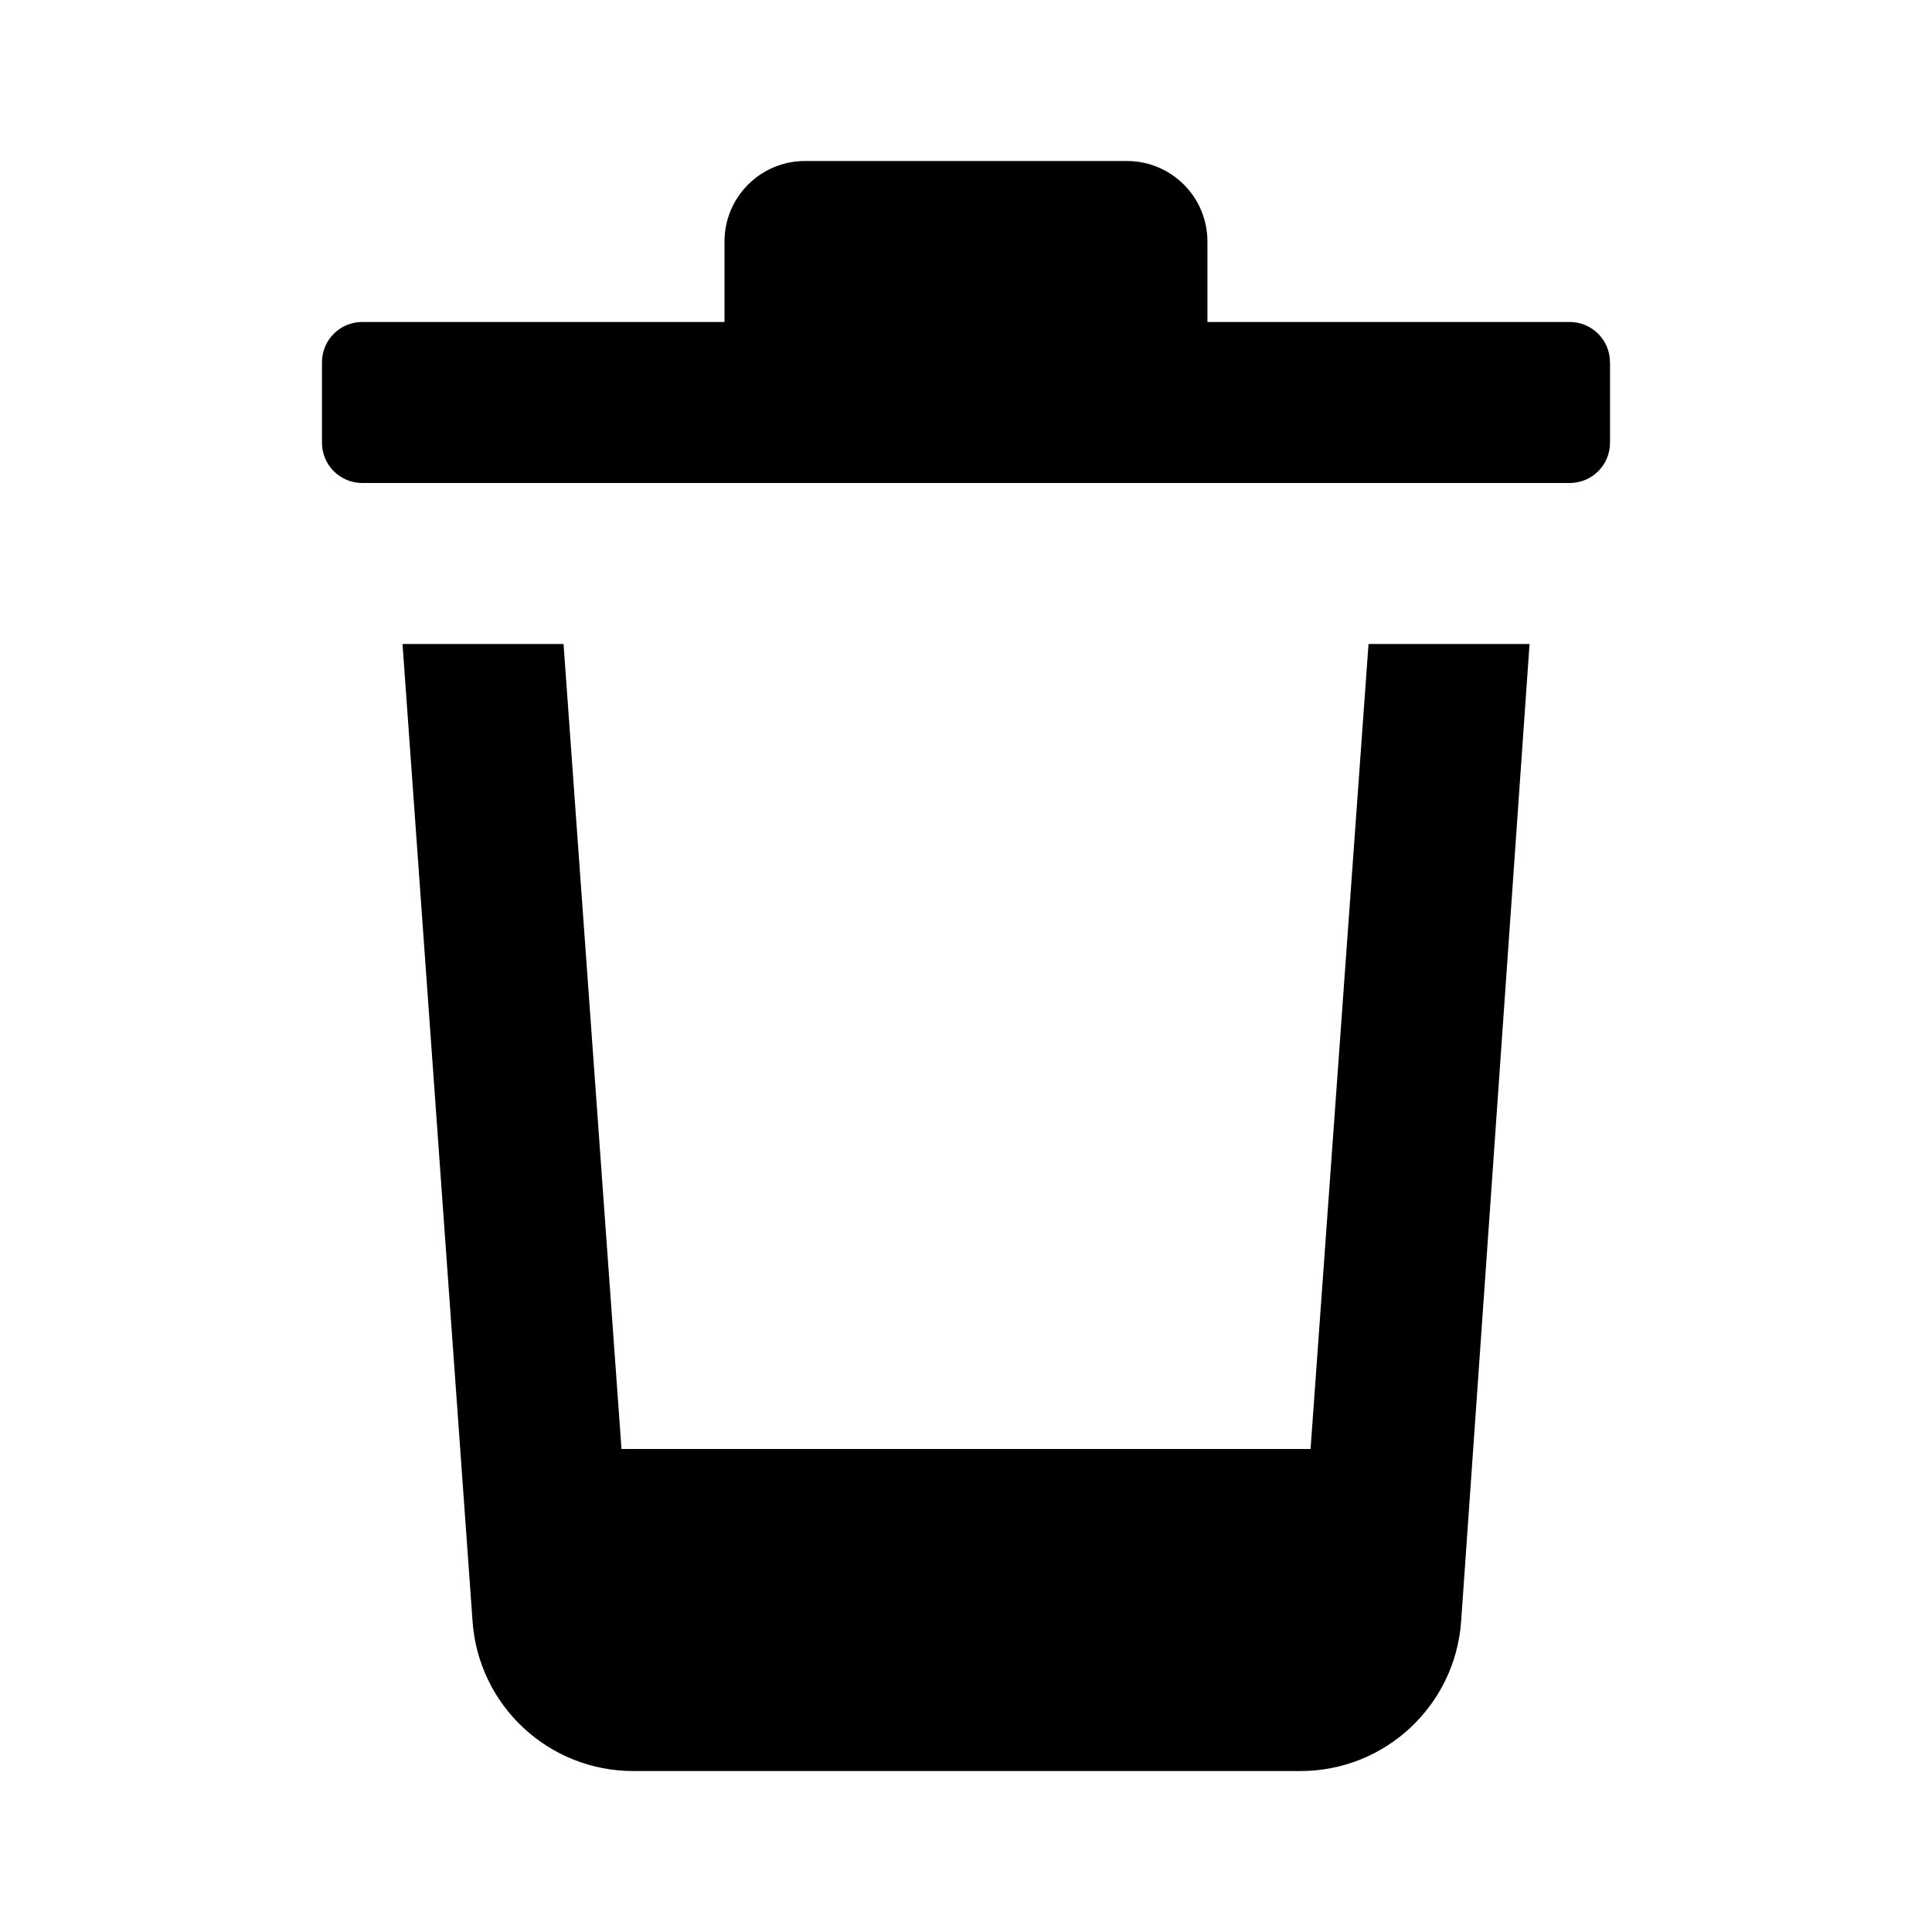
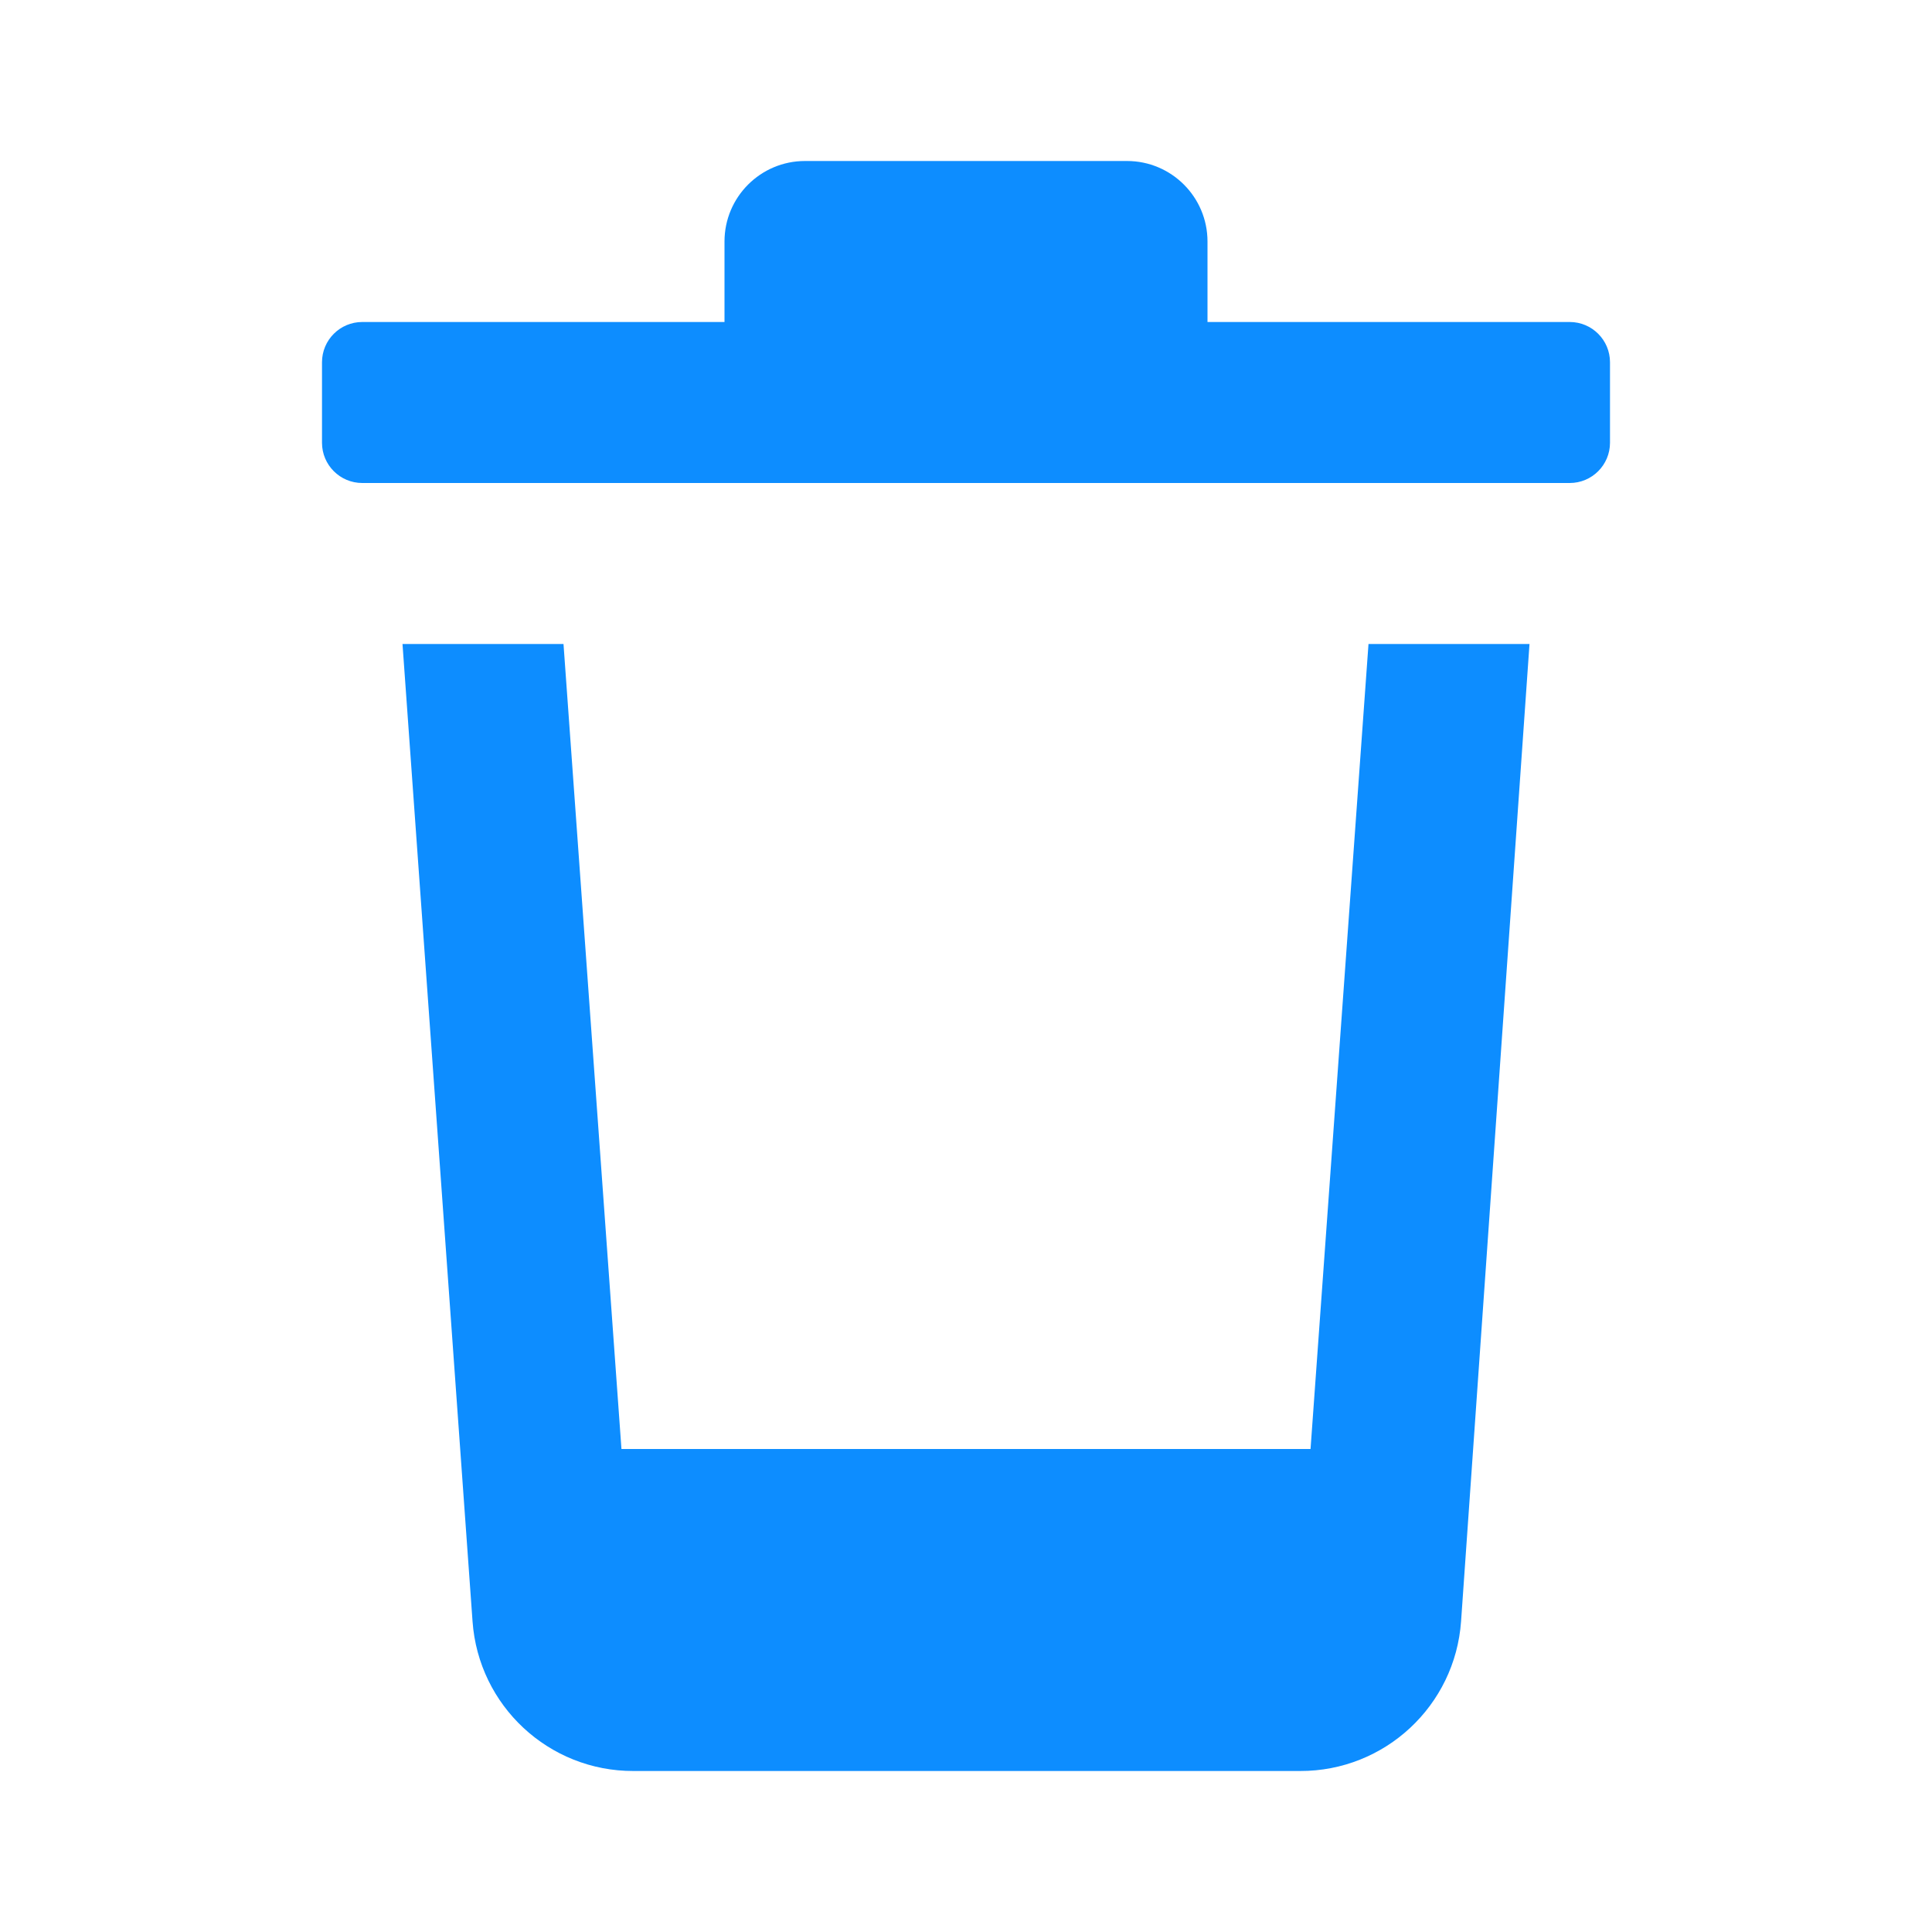
- <svg id="icon-remove" viewBox="0 0 32 32">
-   <path fill="currentColor" d="M26.667 6v1.333c0 0.368-0.298 0.667-0.667 0.667h-20c-0.368 0-0.667-0.298-0.667-0.667v-1.333c0-0.368 0.298-0.667 0.667-0.667h6v-1.333c0-0.736 0.597-1.333 1.333-1.333h5.333c0.736 0 1.333 0.597 1.333 1.333v1.333h6c0.368 0 0.667 0.298 0.667 0.667zM21.707 24h-11.413l-0.96-13.333h-2.667l1.16 16.187c0.098 1.399 1.264 2.483 2.667 2.48h11.040c1.403 0.003 2.568-1.081 2.667-2.48l1.133-16.187h-2.667l-0.96 13.333z">
-     </path>
+ <svg xmlns="http://www.w3.org/2000/svg" width="24px" height="24px" viewBox="0 0 24 24" version="1.1">
+   <g id="页面-1" stroke="none" stroke-width="1" fill="none" fill-rule="evenodd">
+     <g id="我的项目/训练代码-创建配置文件" transform="translate(-1262, -1070)" fill="#0D8DFF">
+       <g id="编组-3" transform="translate(590, 408)">
+         <g id="编组-13备份-2" transform="translate(12, 654)">
+           <g id="Input/Single/Normal" transform="translate(112, 0)">
+             <g id="ico-/-24-/-files-/-folder_outlined备份" transform="translate(548, 8)">
+               <path d="M20,4.5 L20,5.5 C20,5.776 19.776,6 19.5,6 L4.5,6 C4.224,6 4,5.776 4,5.5 L4,4.5 C4,4.224 4.224,4 4.5,4 L9,4 L9,3 C9,2.448 9.448,2 10,2 L14,2 C14.552,2 15,2.448 15,3 L15,4 L19.5,4 C19.776,4 20,4.224 20,4.5 Z M16.28,18 L7.72,18 L7,8 L5,8 L5.87,20.14 C5.944,21.19 6.818,22.003 7.87,22 L16.15,22 C17.202,22.003 18.076,21.19 18.15,20.14 L19,8 L17,8 L16.28,18 Z" id="Icon-color" />
+             </g>
+           </g>
+         </g>
+       </g>
+     </g>
+   </g>
</svg>
